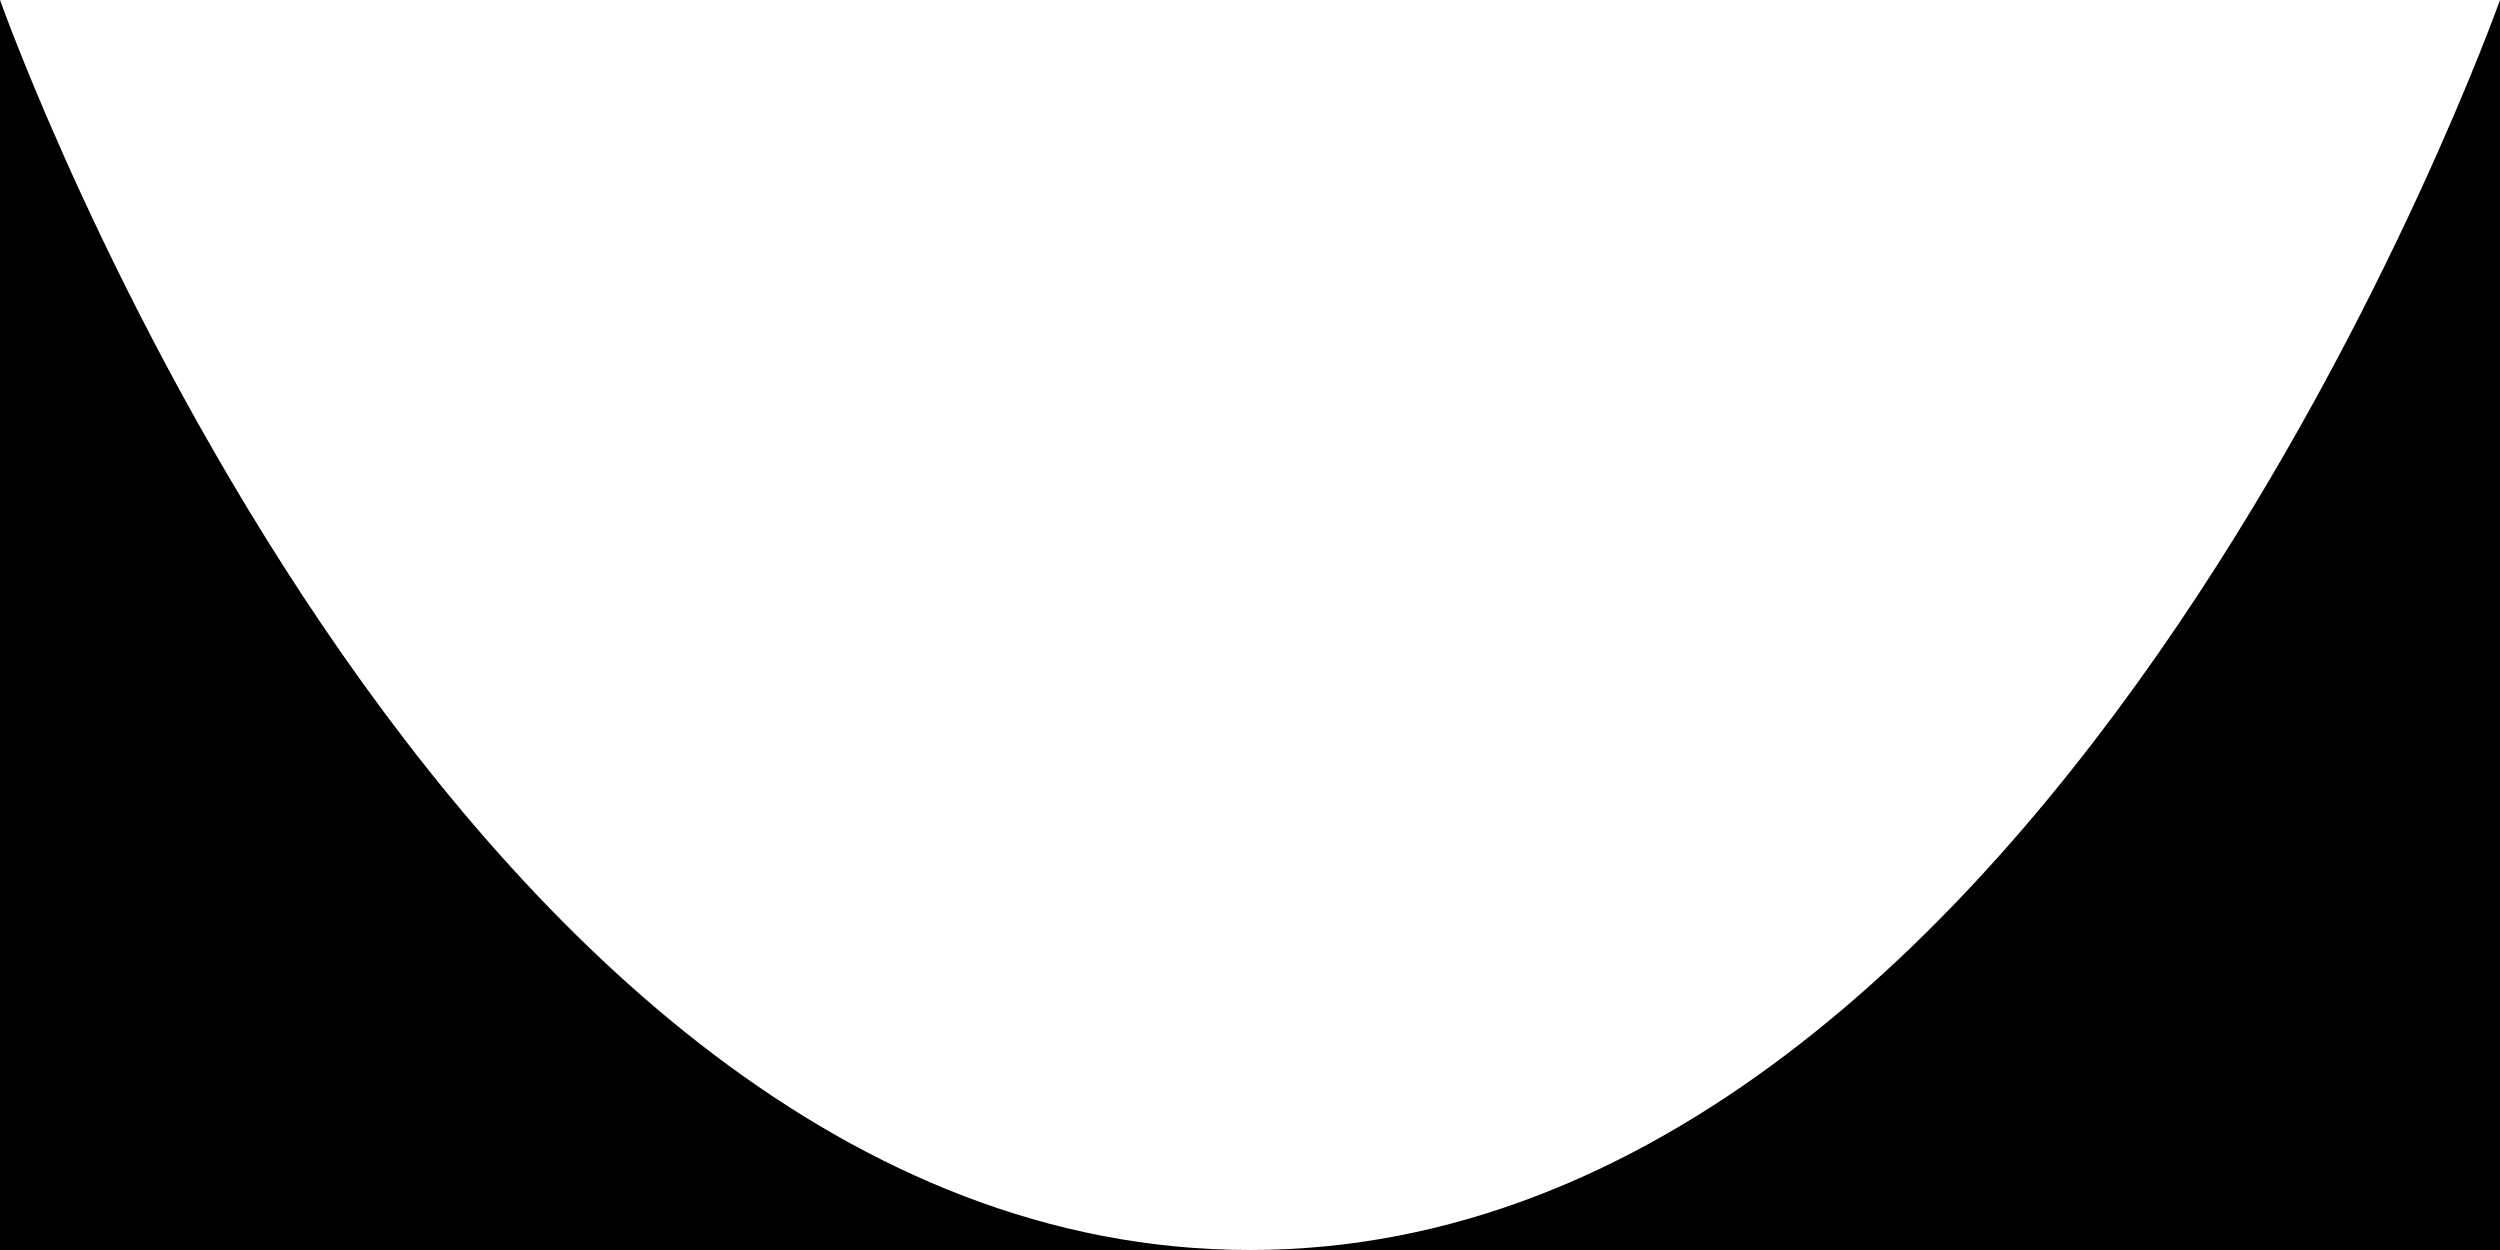
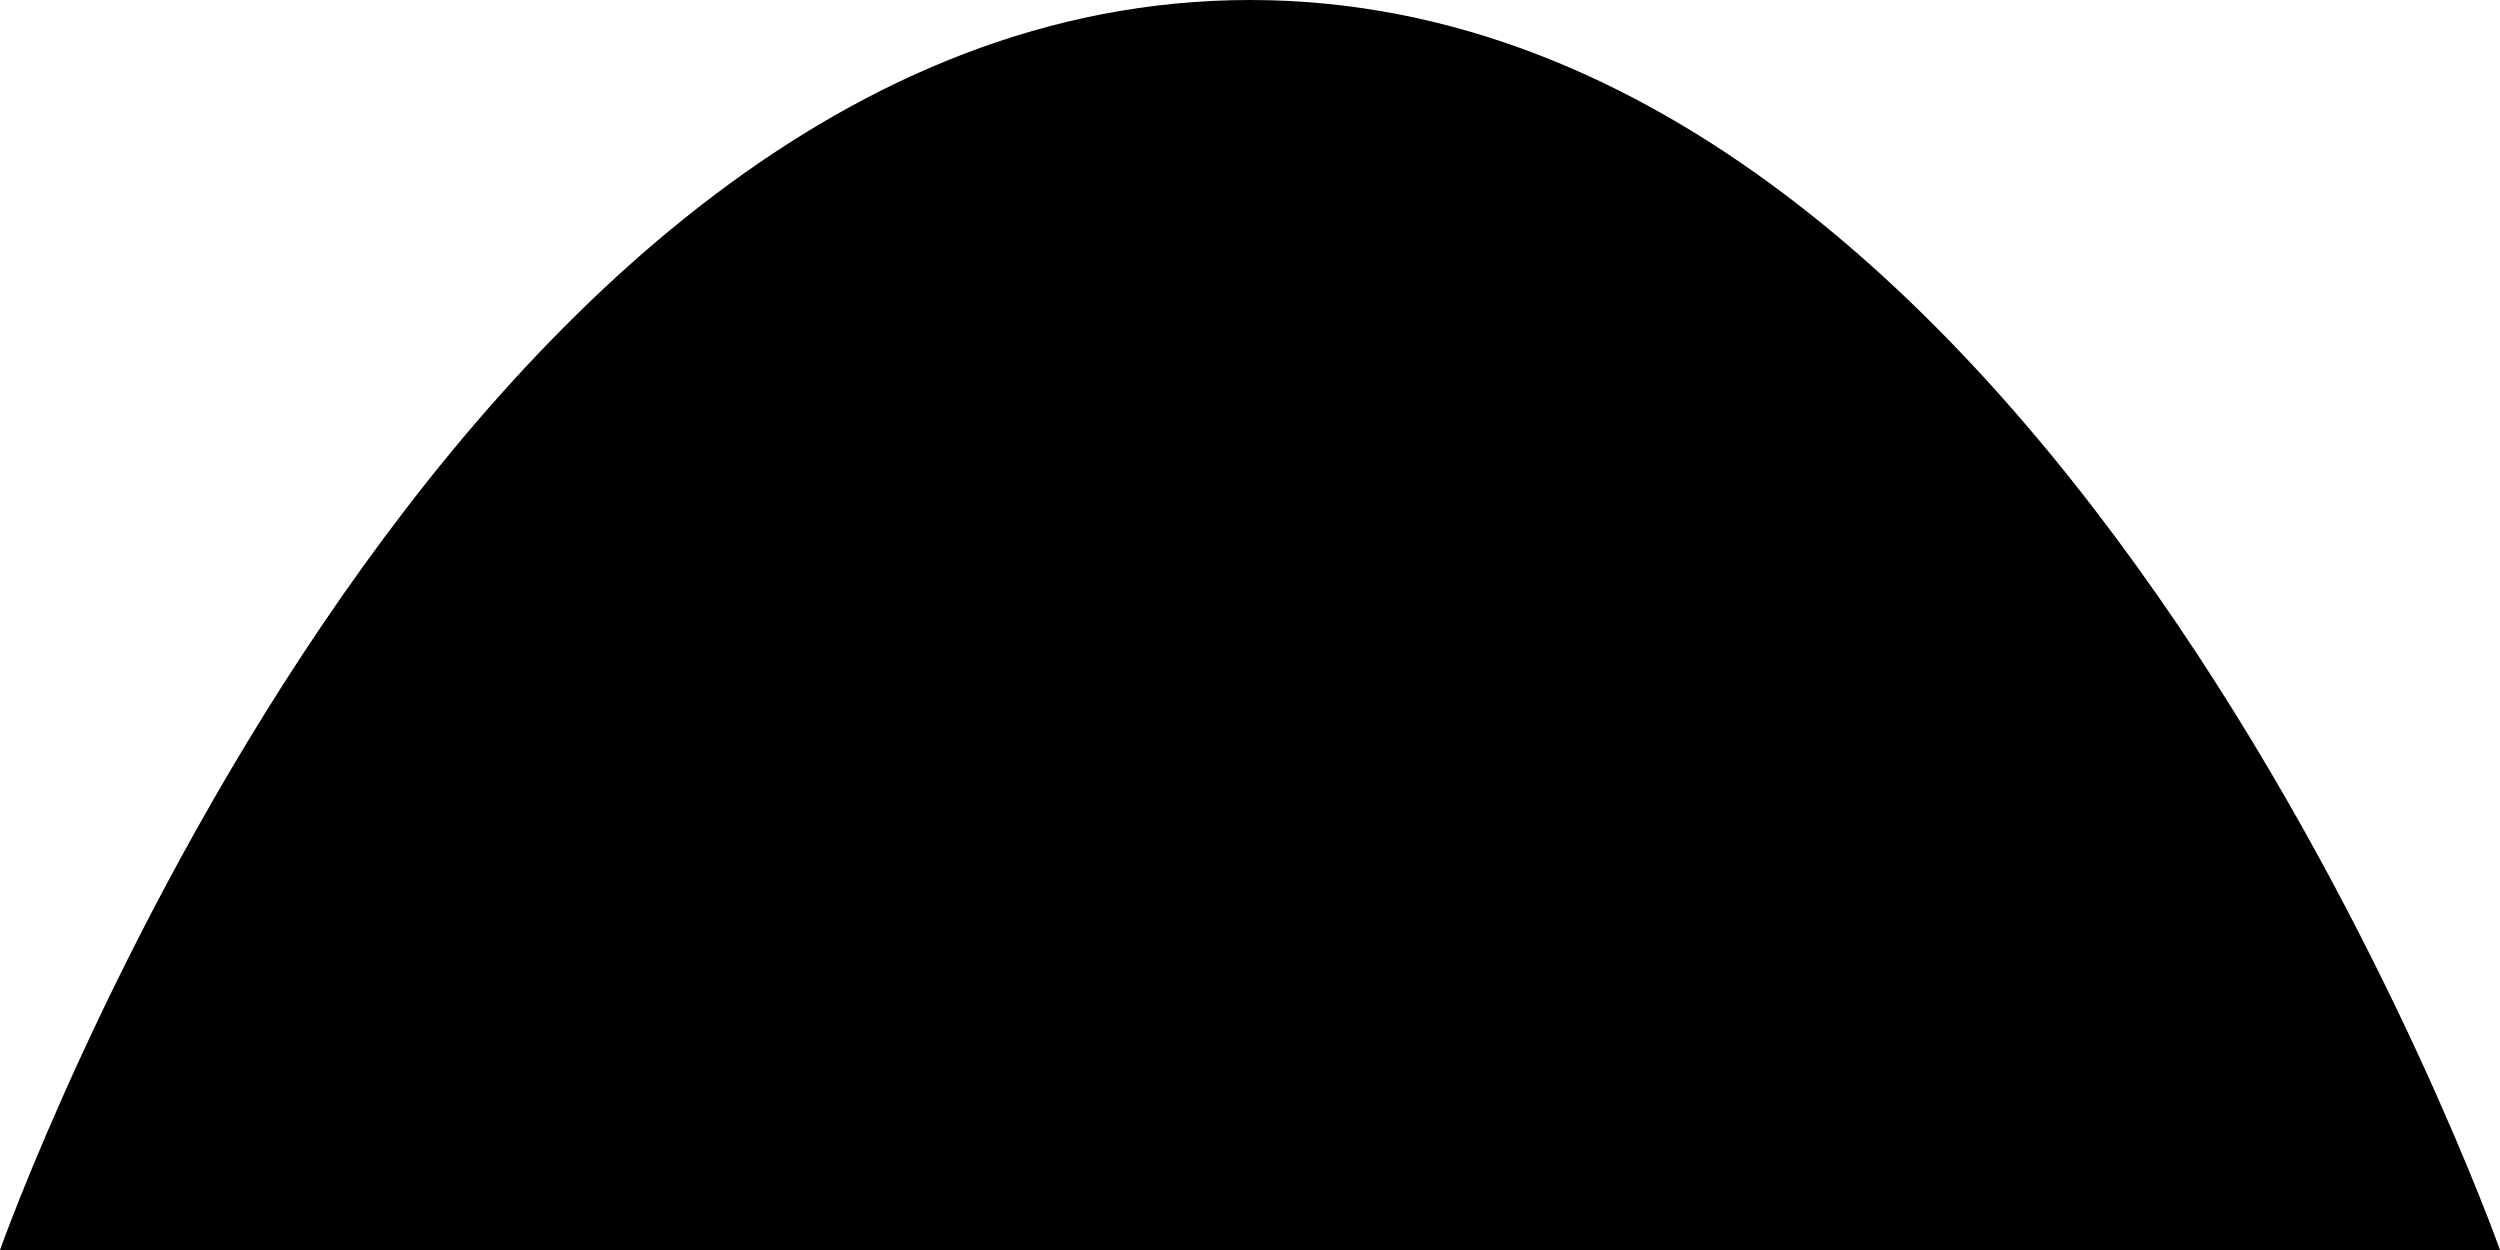
- <svg xmlns="http://www.w3.org/2000/svg" version="1.1" id="レイヤー_1" x="0px" y="0px" viewBox="0 0 200 100" style="enable-background:new 0 0 200 100;" xml:space="preserve">
-   <path d="M200,0c0,0-35.4,100-100,100h100V0z" />
-   <path d="M100,100C35.4,100,0,0,0,0v100H100z" />
+ <svg xmlns="http://www.w3.org/2000/svg" version="1.1" x="0" y="0" viewBox="0 0 200 100" xml:space="preserve" enable-background="new 0 0 200 100">
+   <path d="M200 100S164.6 0 100 0 0 100 0 100h200z" />
</svg>
